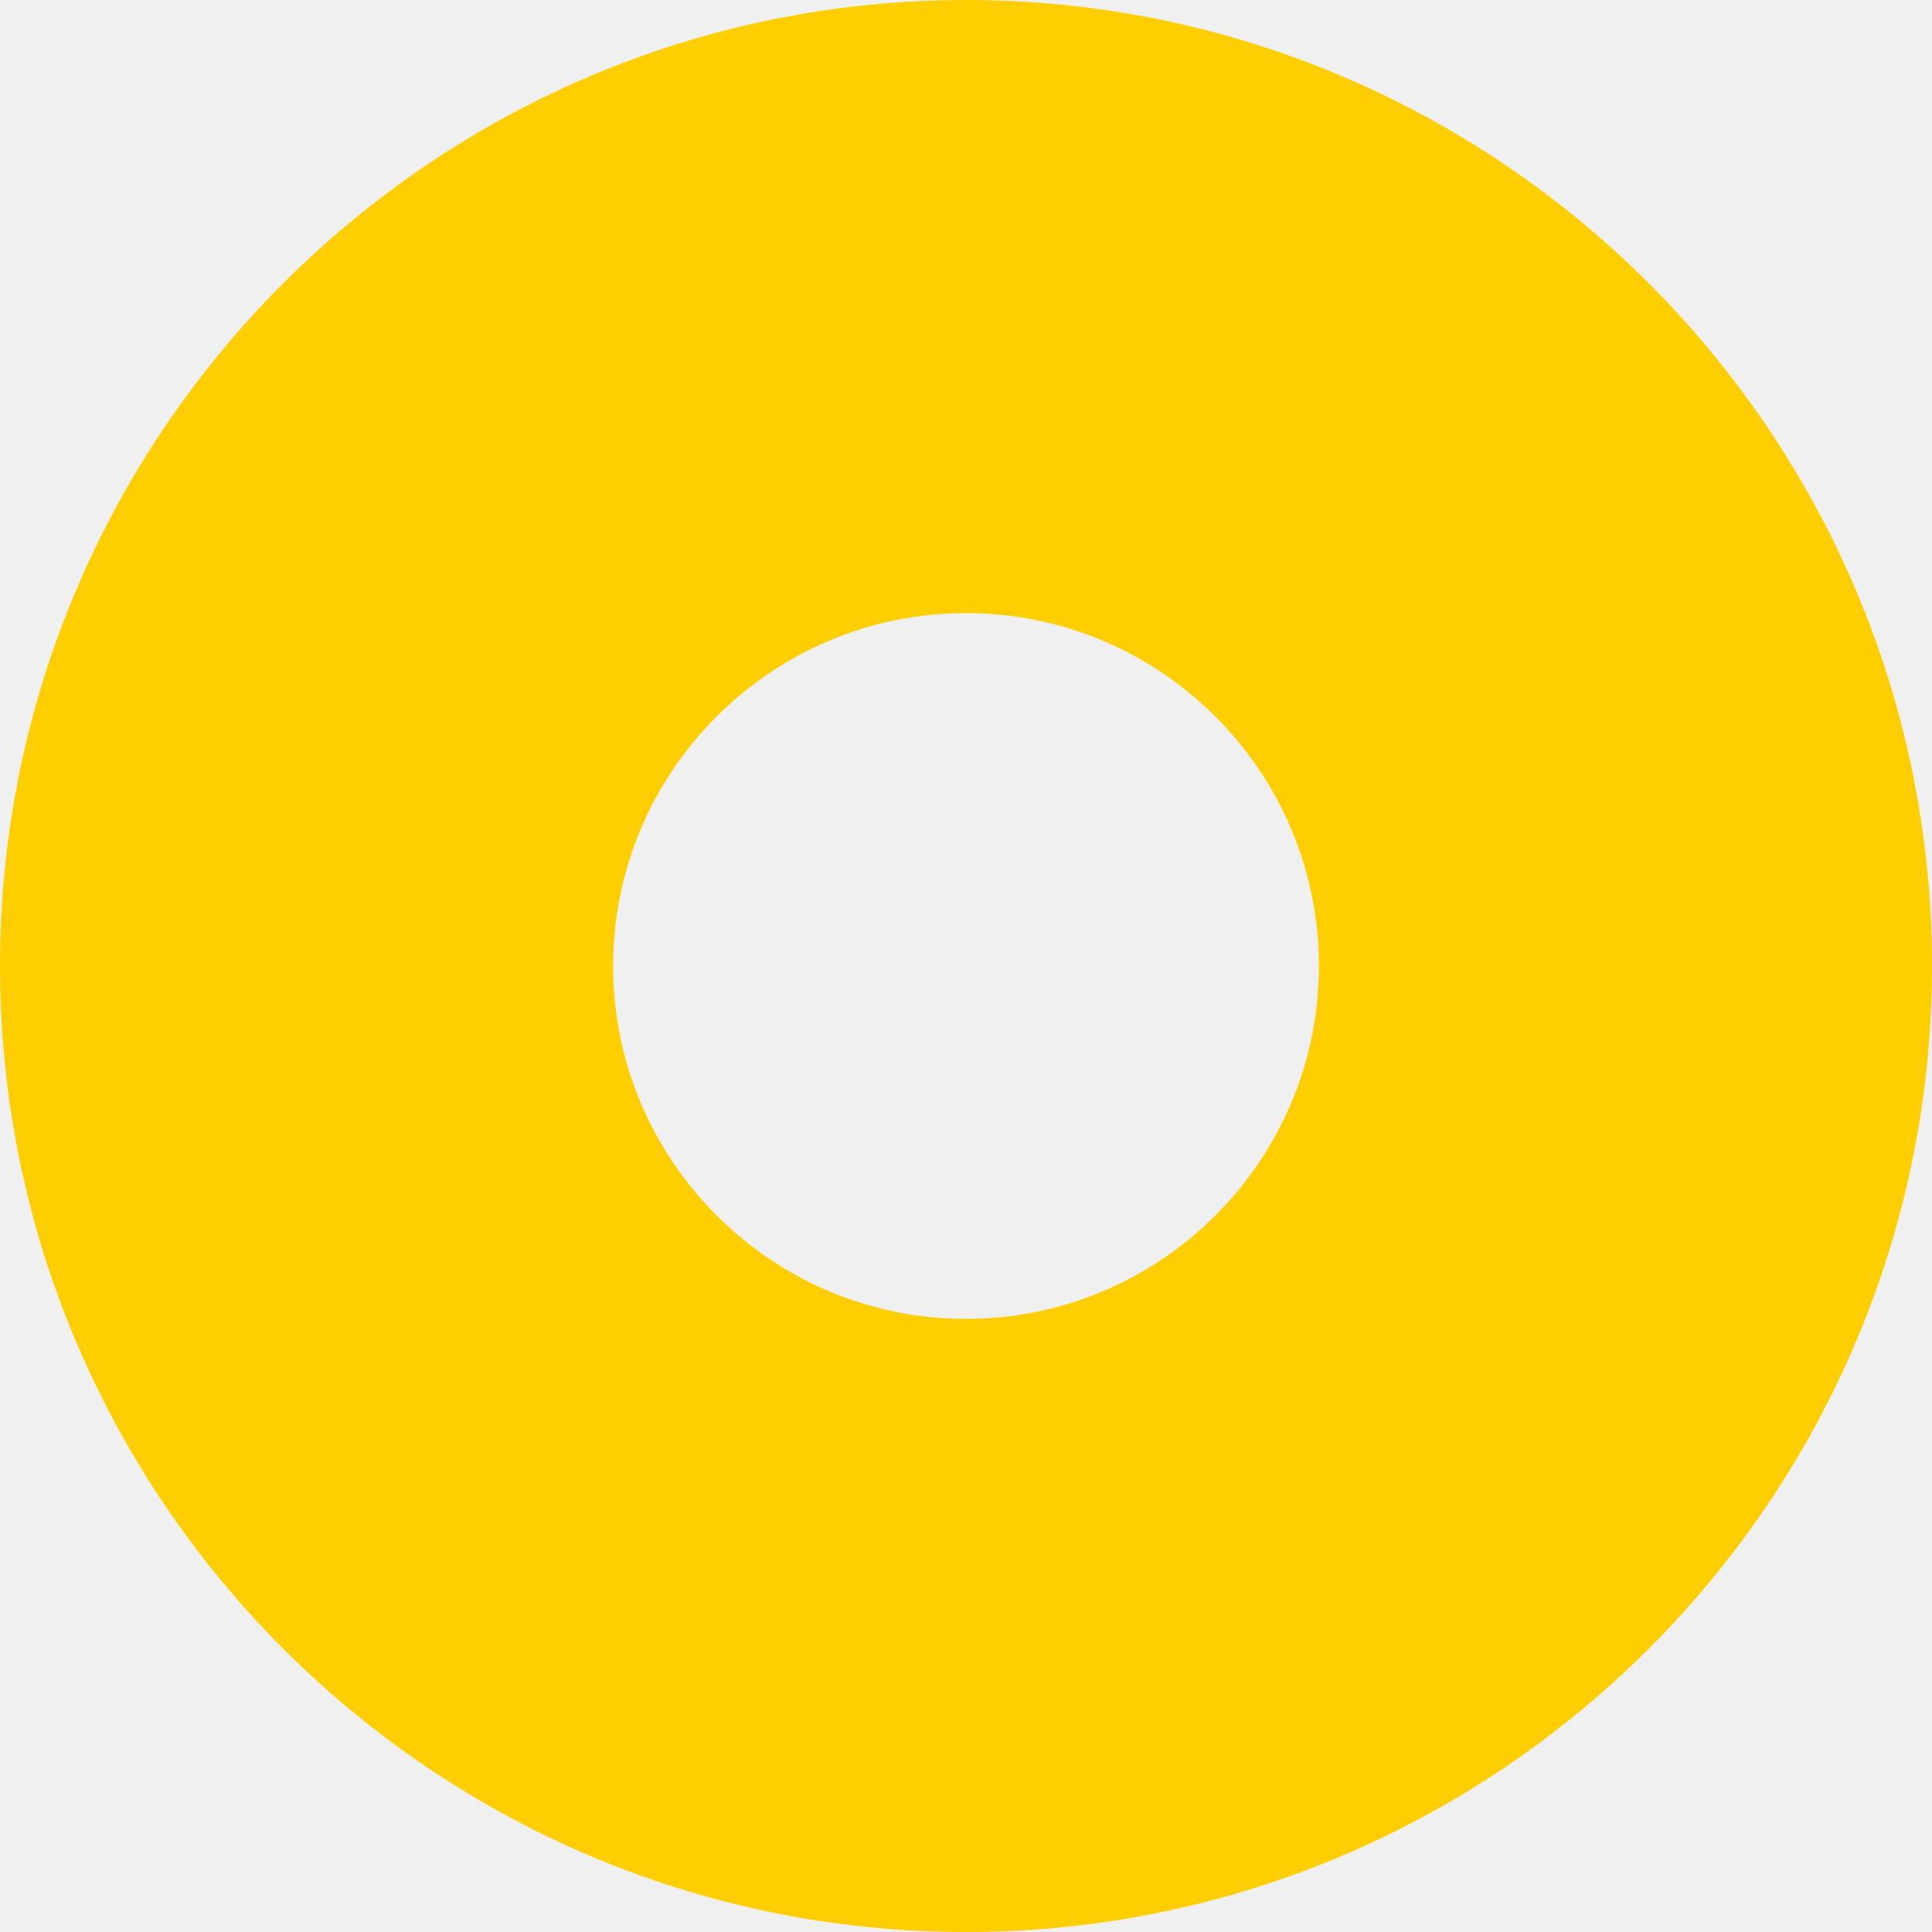
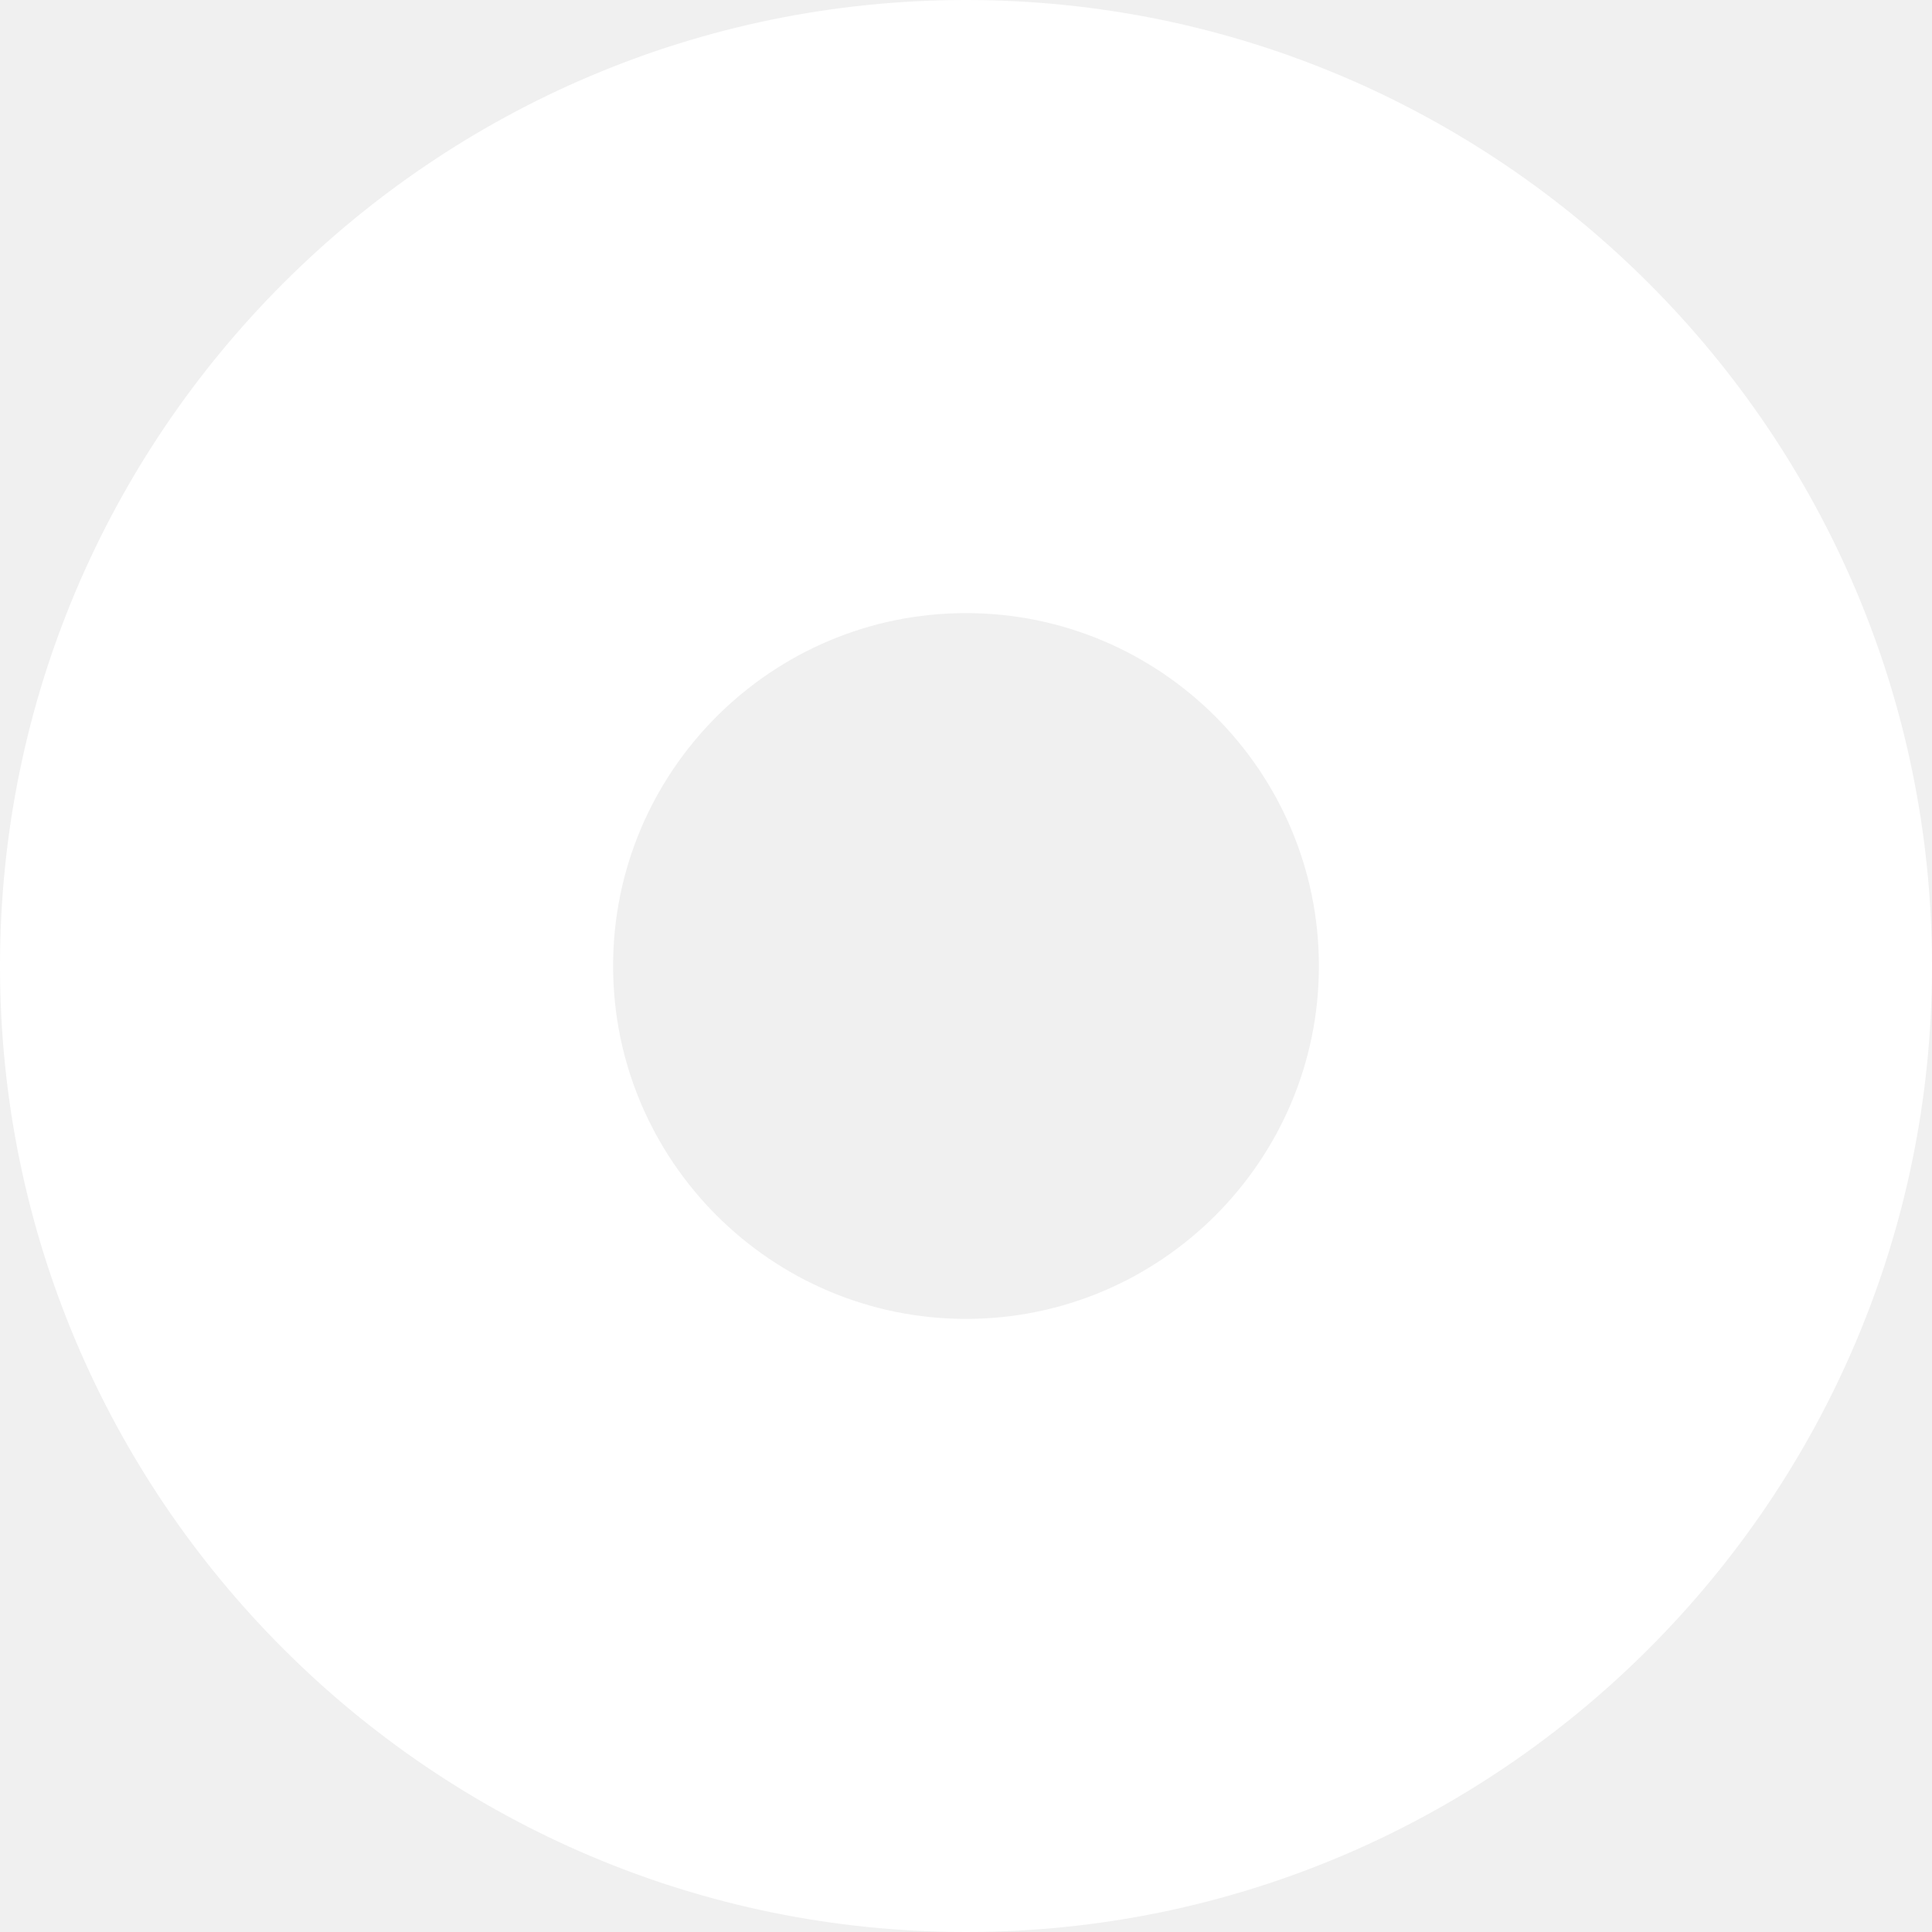
<svg xmlns="http://www.w3.org/2000/svg" id="Layer_2" data-name="Layer 2" viewBox="0 0 328.36 328.36">
  <defs>
    <style>
      .cls-1 {
-         fill:#FFCE00;
+         fill:#FFFFFF;
      }
    </style>
  </defs>
  <g id="Layer_1-2" data-name="Layer 1">
    <path class="cls-1" d="M164.18,328.36C73.65,328.36,0,254.71,0,164.18S73.65,0,164.18,0s164.18,73.65,164.18,164.18-73.65,164.18-164.18,164.18ZM164.18,104.2c-33.08,0-59.98,26.91-59.98,59.98s26.91,59.98,59.98,59.98,59.98-26.91,59.98-59.98-26.91-59.98-59.98-59.98Z" />
  </g>
</svg>
